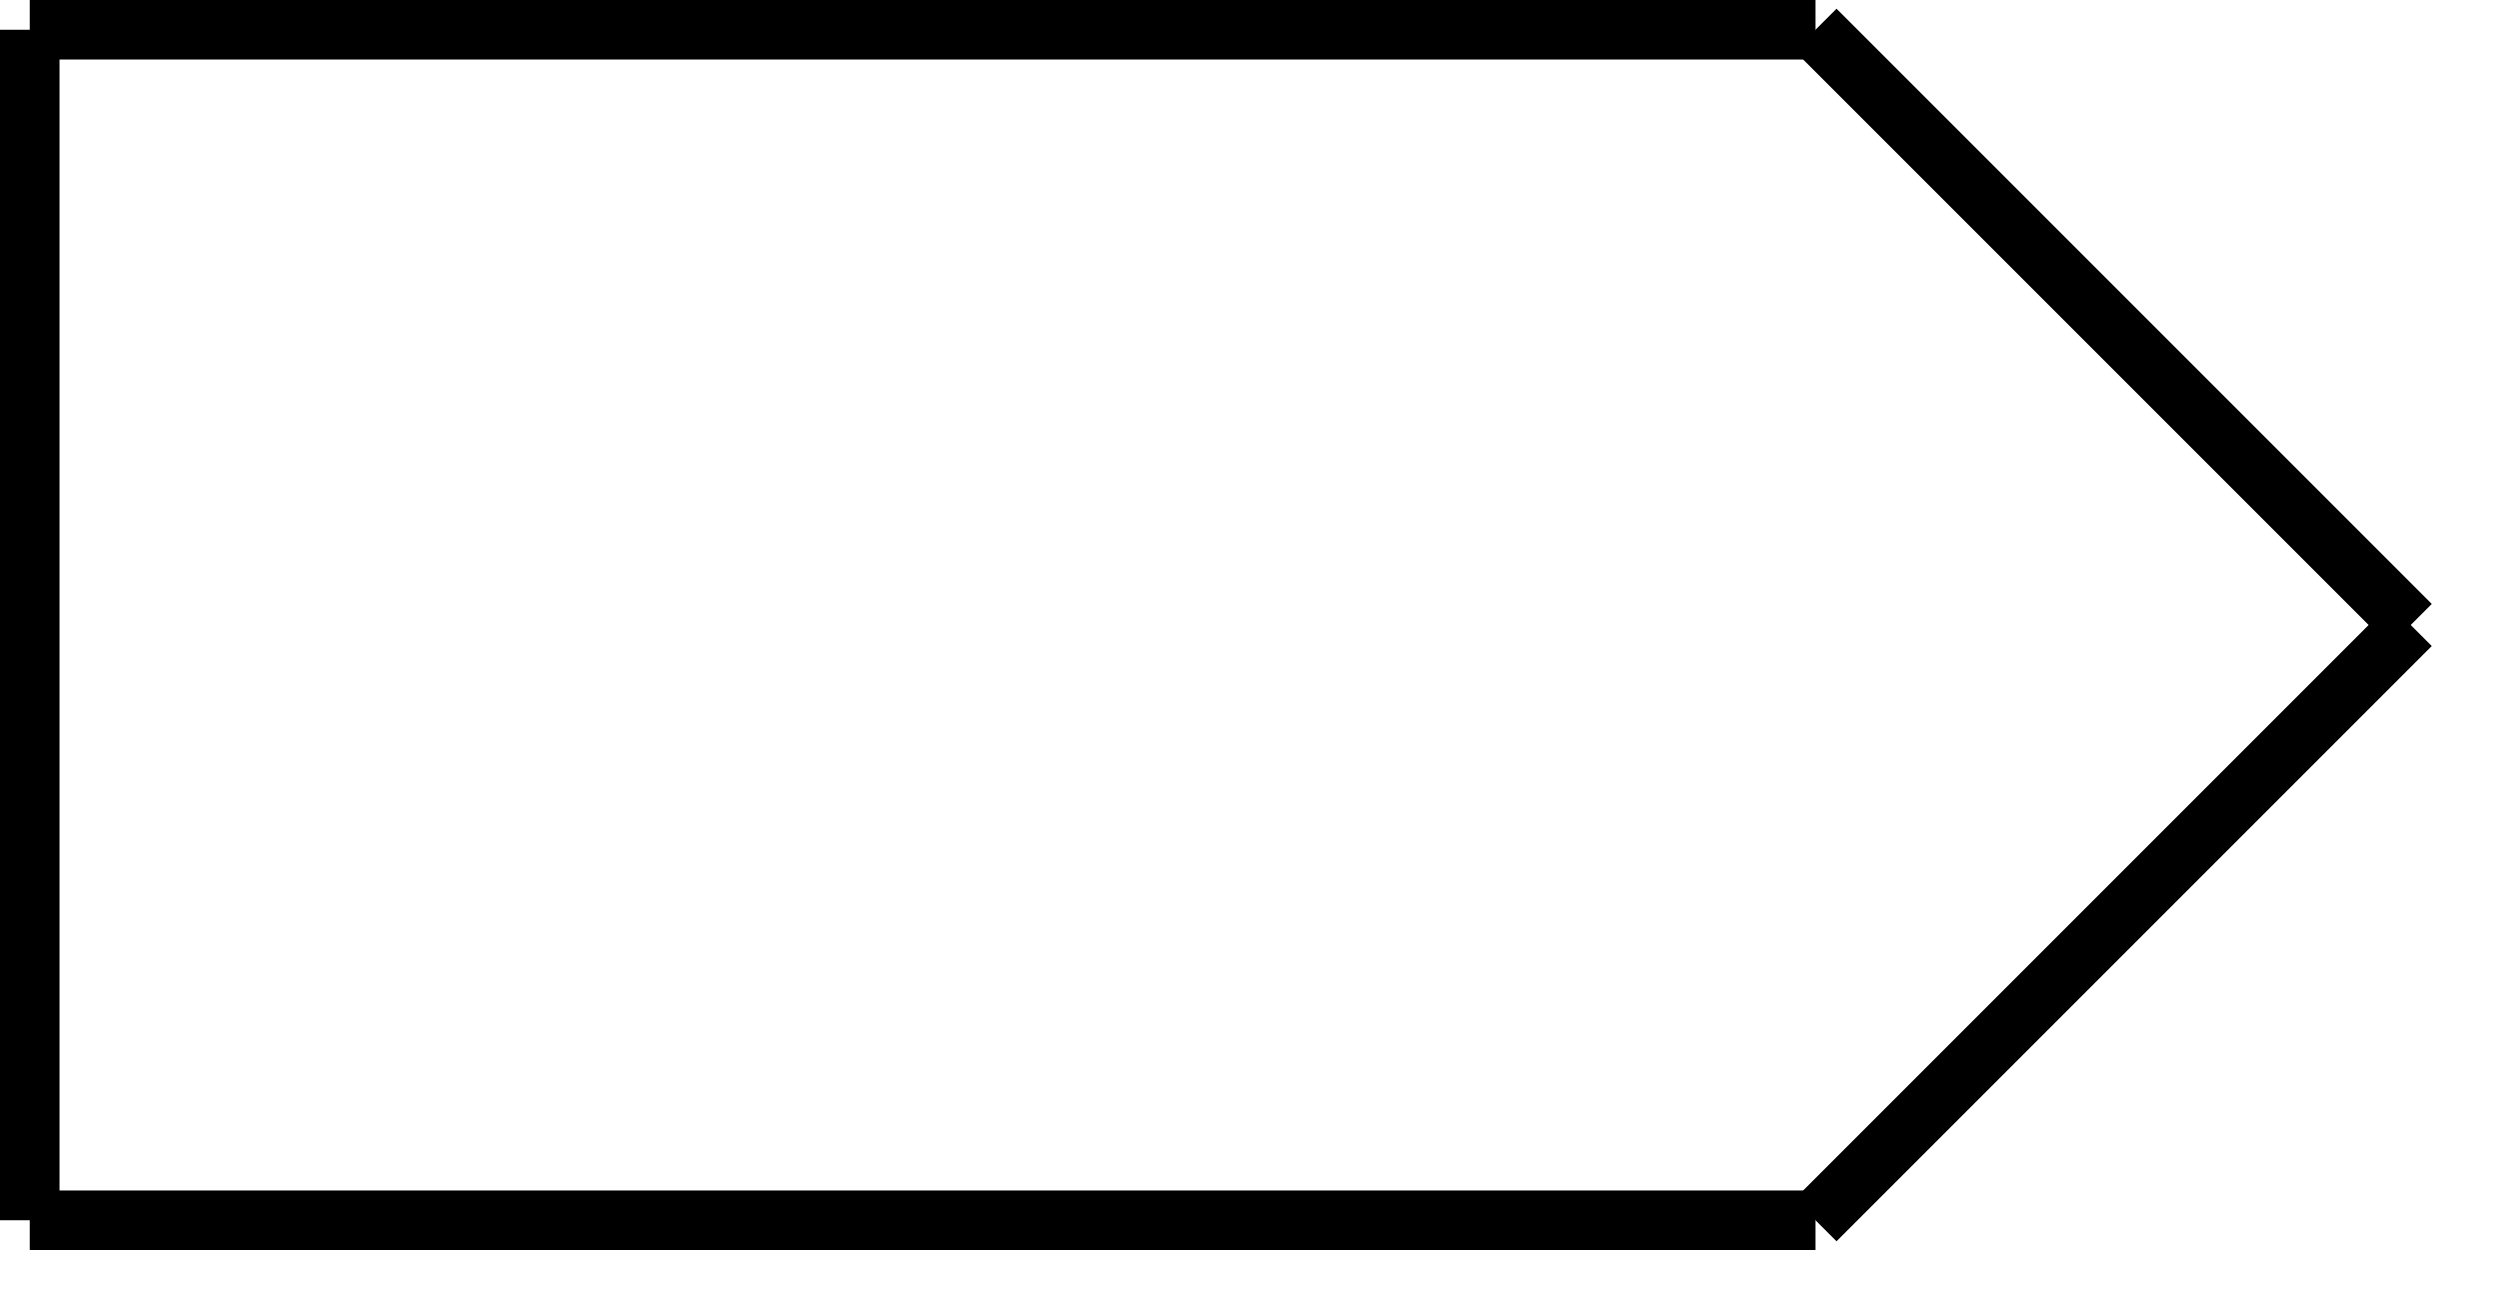
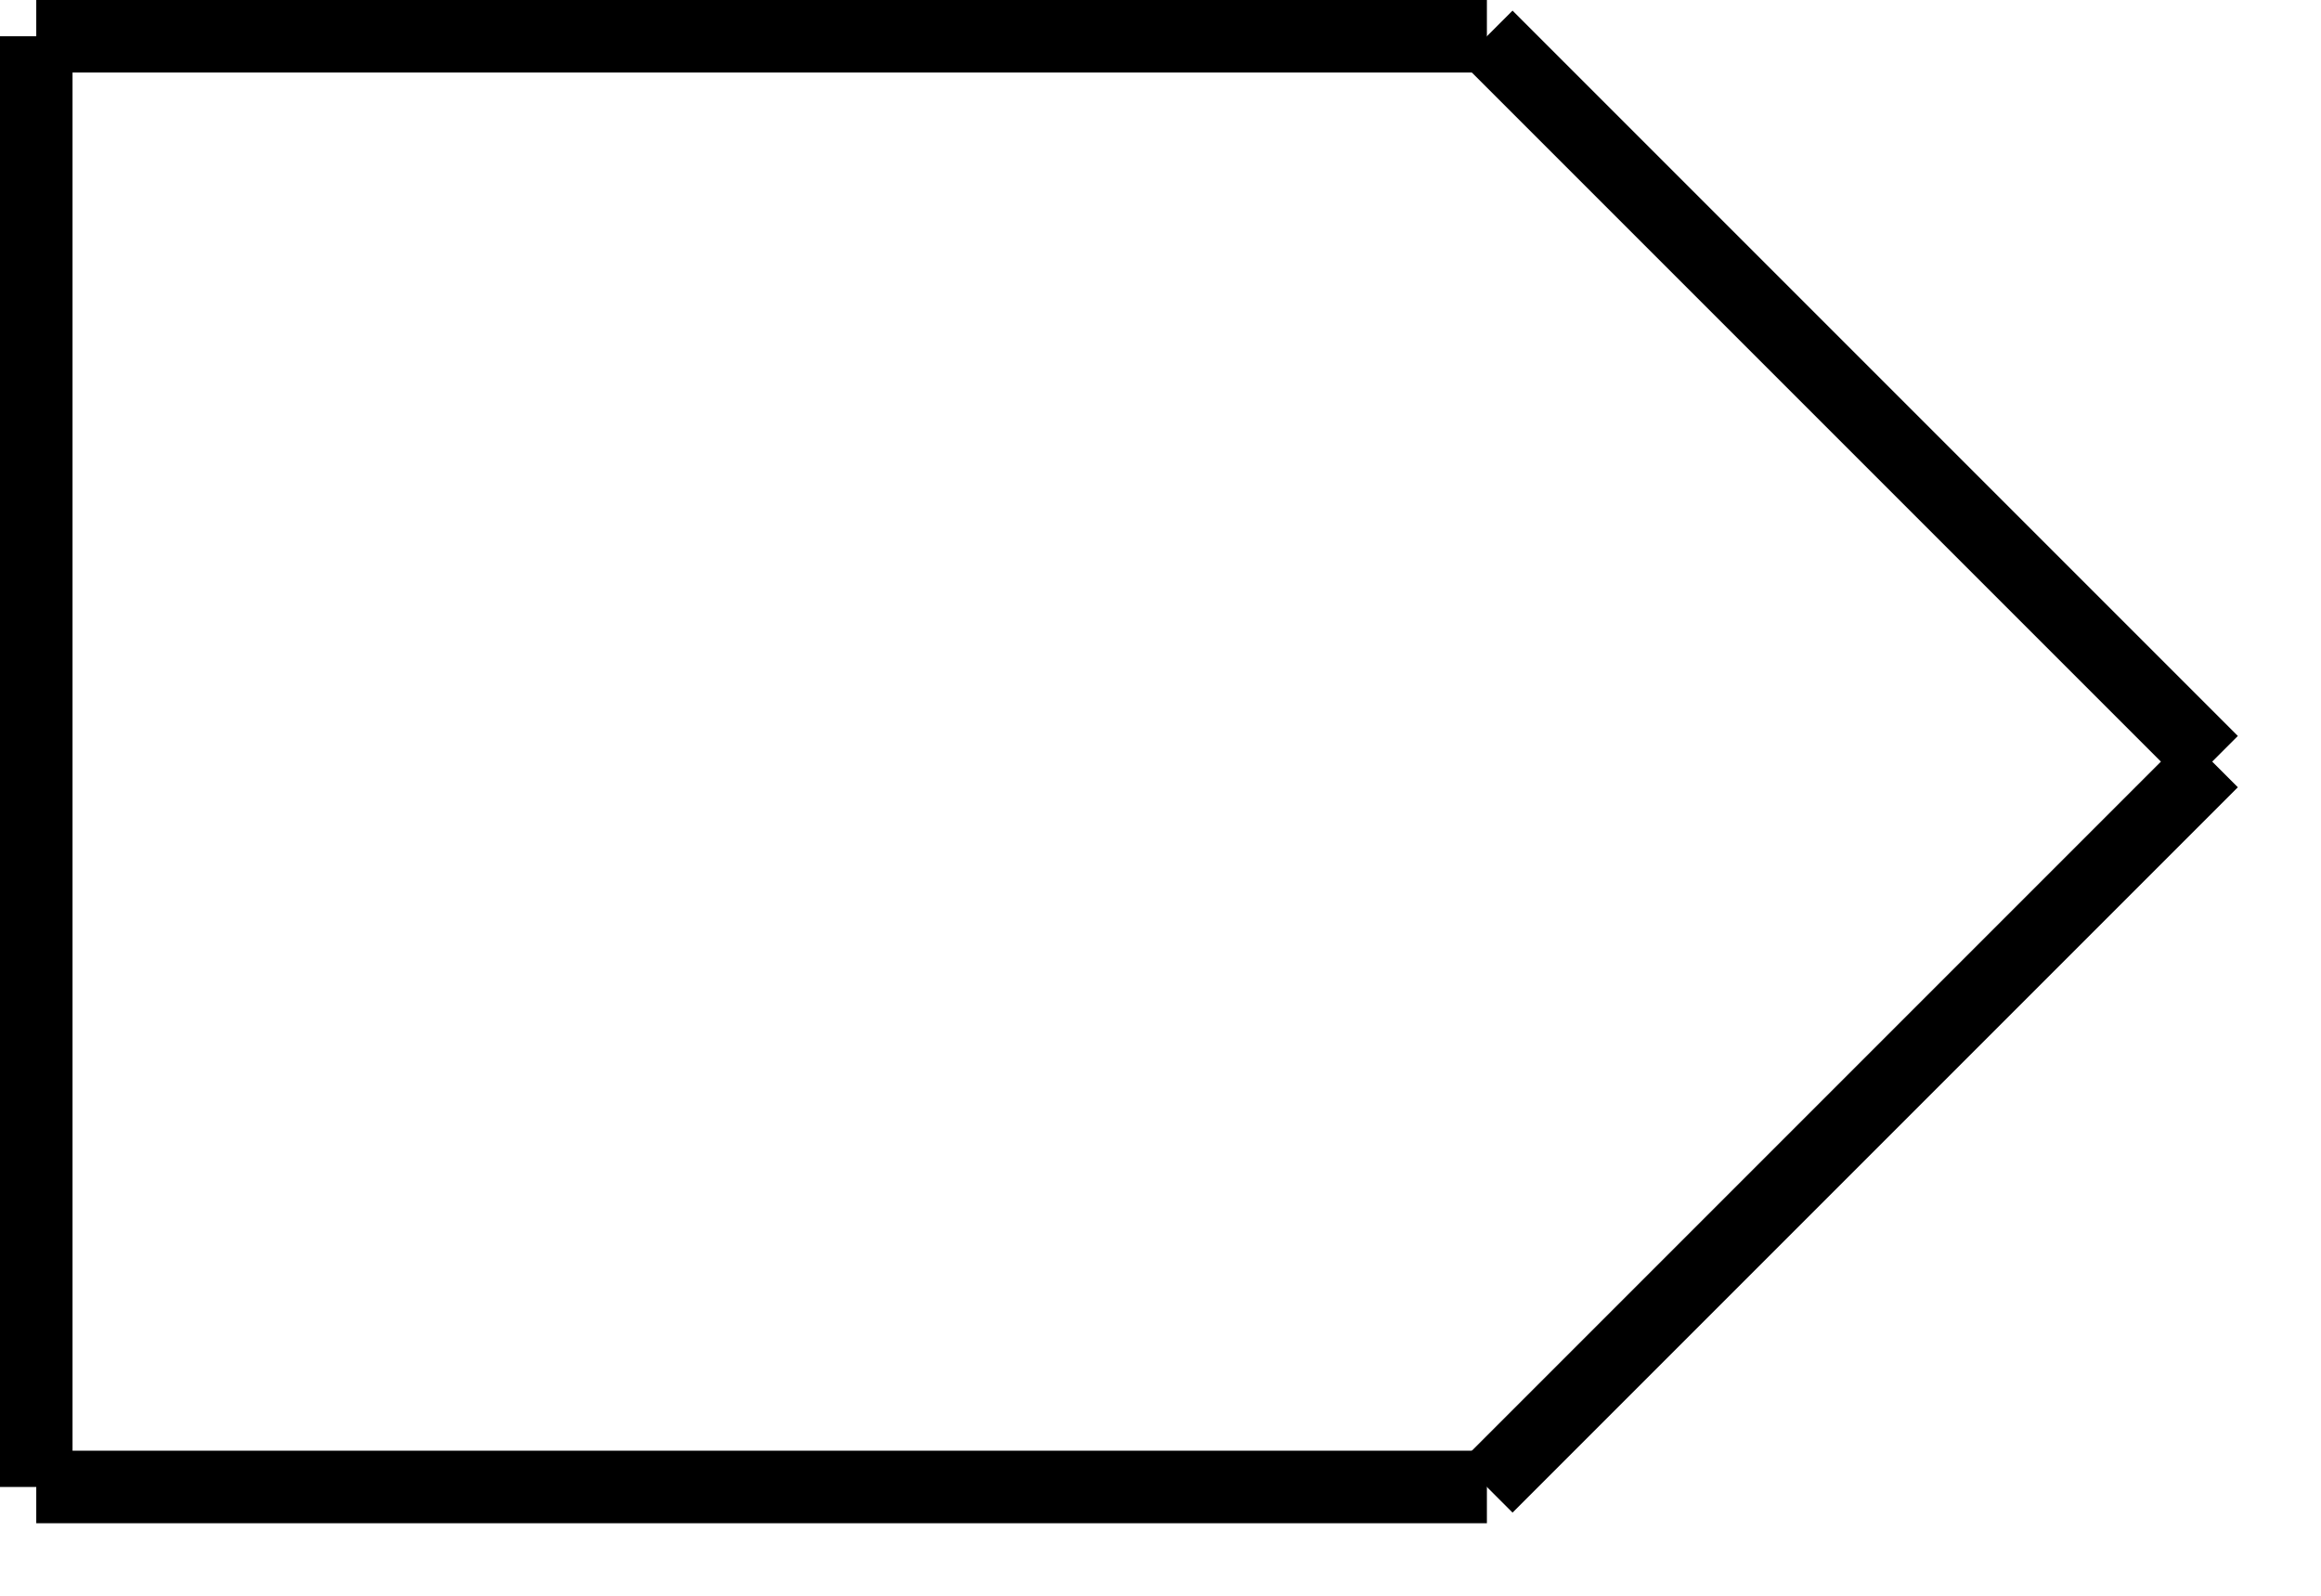
- <svg xmlns="http://www.w3.org/2000/svg" style="background-color: rgb(255, 255, 255);" version="1.1" width="42px" height="22px" viewBox="-0.5 -0.5 42 22" content="&lt;mxfile host=&quot;www.draw.io&quot; modified=&quot;2019-10-09T15:47:32.834Z&quot; agent=&quot;Mozilla/5.0 (X11; Ubuntu; Linux x86_64; rv:66.0) Gecko/20100101 Firefox/66.0&quot; version=&quot;12.1.0&quot; etag=&quot;JiewF_Q2RuQICMK7wb5y&quot; type=&quot;google&quot; pages=&quot;1&quot;&gt;&lt;diagram id=&quot;mcTz2CY5YVJ9VpT5SAIi&quot;&gt;7ZbLTsMwEEW/JvvEbgssoRTYICF1wdqKh8Sqk6kc98XX4+BX0lC1qrpAalexj2fGnnudKAmdVttXxZblO3KQCUn5NqHPCSEZSe/NoyU7SyYPqQWFEtwFRTAX3+CgD1sJDk0vUCNKLZZ9mGNdQ657jCmFm37YF8r+rktWwADMcyaH9FNwXTo6SdO48AaiKHXo2K1UzEc70JSM46aD6CyhU4Wo7ajaTkG26nlhbN7LgdVwMgW1PiWB2IQ1kyvXnDuX3vluoeaPrWhmVmNt4FOpK2lmmRk2WuEiqNASmw98IGE8UhYaNVcEsAKtdiZkE7UcO3nKjoqeKZBMi3W/PHOWFqFc2OEDhdmYpO760TtXx12+kffGl2hwpXJwWV3p9gqFxEOFNFMF6EEhM+i0HdGvM3+7RG8ukUu5tF/oci6Nbi6d69LRl/JyLo2vzqVRtidu9v+/eJPrc+nYh+pkl47ZfbZLZhr/TGx4/MGjsx8=&lt;/diagram&gt;&lt;/mxfile&gt;">
+ <svg xmlns="http://www.w3.org/2000/svg" style="background-color: rgb(255, 255, 255);" version="1.1" width="32px" height="22px" viewBox="-0.5 -0.5 32 22" content="&lt;mxfile host=&quot;www.draw.io&quot; modified=&quot;2019-10-10T10:35:25.064Z&quot; agent=&quot;Mozilla/5.0 (X11; Ubuntu; Linux x86_64; rv:66.0) Gecko/20100101 Firefox/66.0&quot; version=&quot;12.1.0&quot; etag=&quot;uWSpFeUMVCFI4sgOlLK7&quot; type=&quot;google&quot; pages=&quot;1&quot;&gt;&lt;diagram id=&quot;Hw5HsHHRgRZ_hwxarpis&quot;&gt;7VbLbsMgEPwa321IrOTYpml7qVQph56R2dqo2Bth8urXFxcwfrRKFCWn5GQYZgd2BsuO6KLcvyi2Lt6Qg4xIzPcRfYoISUg8M48GOVgknccWyJXgjhSAlfgGB3raRnCoe0SNKLVY98EMqwoy3cOYUrjr0z5R9nddsxxGwCpjcox+CK4Lh6ZxHBZeQeSFbjt2KyXzbAfUBeO460B0GdGFQtR2VO4XIBv3vDG27vmf1fZkCip9SgGxBVsmN645dy598N1CxR8a08yswsqAj4UupZklZlhrhV+tCw1i64GPLAxHStpGzRUBLEGrg6HsgpdTZ0/RcdFjCiTTYtuXZy7SvJVrd3hHYTYmsbt+NHU67vJNfDZeosaNysBVda0bCs2OCGmmctAjITPotB2g32T+ToneUyLnpnQs7sulNLmndHZKw3dpKHS5lKa3l9Ixc09OaT4QSq6WUnpP6ezv0tVSMtPwZ2Lp4QePLn8A&lt;/diagram&gt;&lt;/mxfile&gt;">
  <defs />
  <g>
-     <path d="M 0 0 L 30 0" fill="none" stroke="#000000" stroke-miterlimit="10" pointer-events="none" />
-     <path d="M 0 20 L 30 20" fill="none" stroke="#000000" stroke-miterlimit="10" pointer-events="none" />
+     <path d="M 0 0 L 20 0" fill="none" stroke="#000000" stroke-miterlimit="10" pointer-events="none" />
    <path d="M 0 20 L 0 0" fill="none" stroke="#000000" stroke-miterlimit="10" pointer-events="none" />
-     <path d="M 40 10 L 30 0" fill="none" stroke="#000000" stroke-miterlimit="10" pointer-events="none" />
-     <path d="M 30 20 L 40 10" fill="none" stroke="#000000" stroke-miterlimit="10" pointer-events="none" />
+     <path d="M 0 20 L 20 20" fill="none" stroke="#000000" stroke-miterlimit="10" pointer-events="none" />
+     <path d="M 20 20 L 30 10" fill="none" stroke="#000000" stroke-miterlimit="10" pointer-events="none" />
+     <path d="M 20 0 L 30 10" fill="none" stroke="#000000" stroke-miterlimit="10" pointer-events="none" />
  </g>
</svg>
